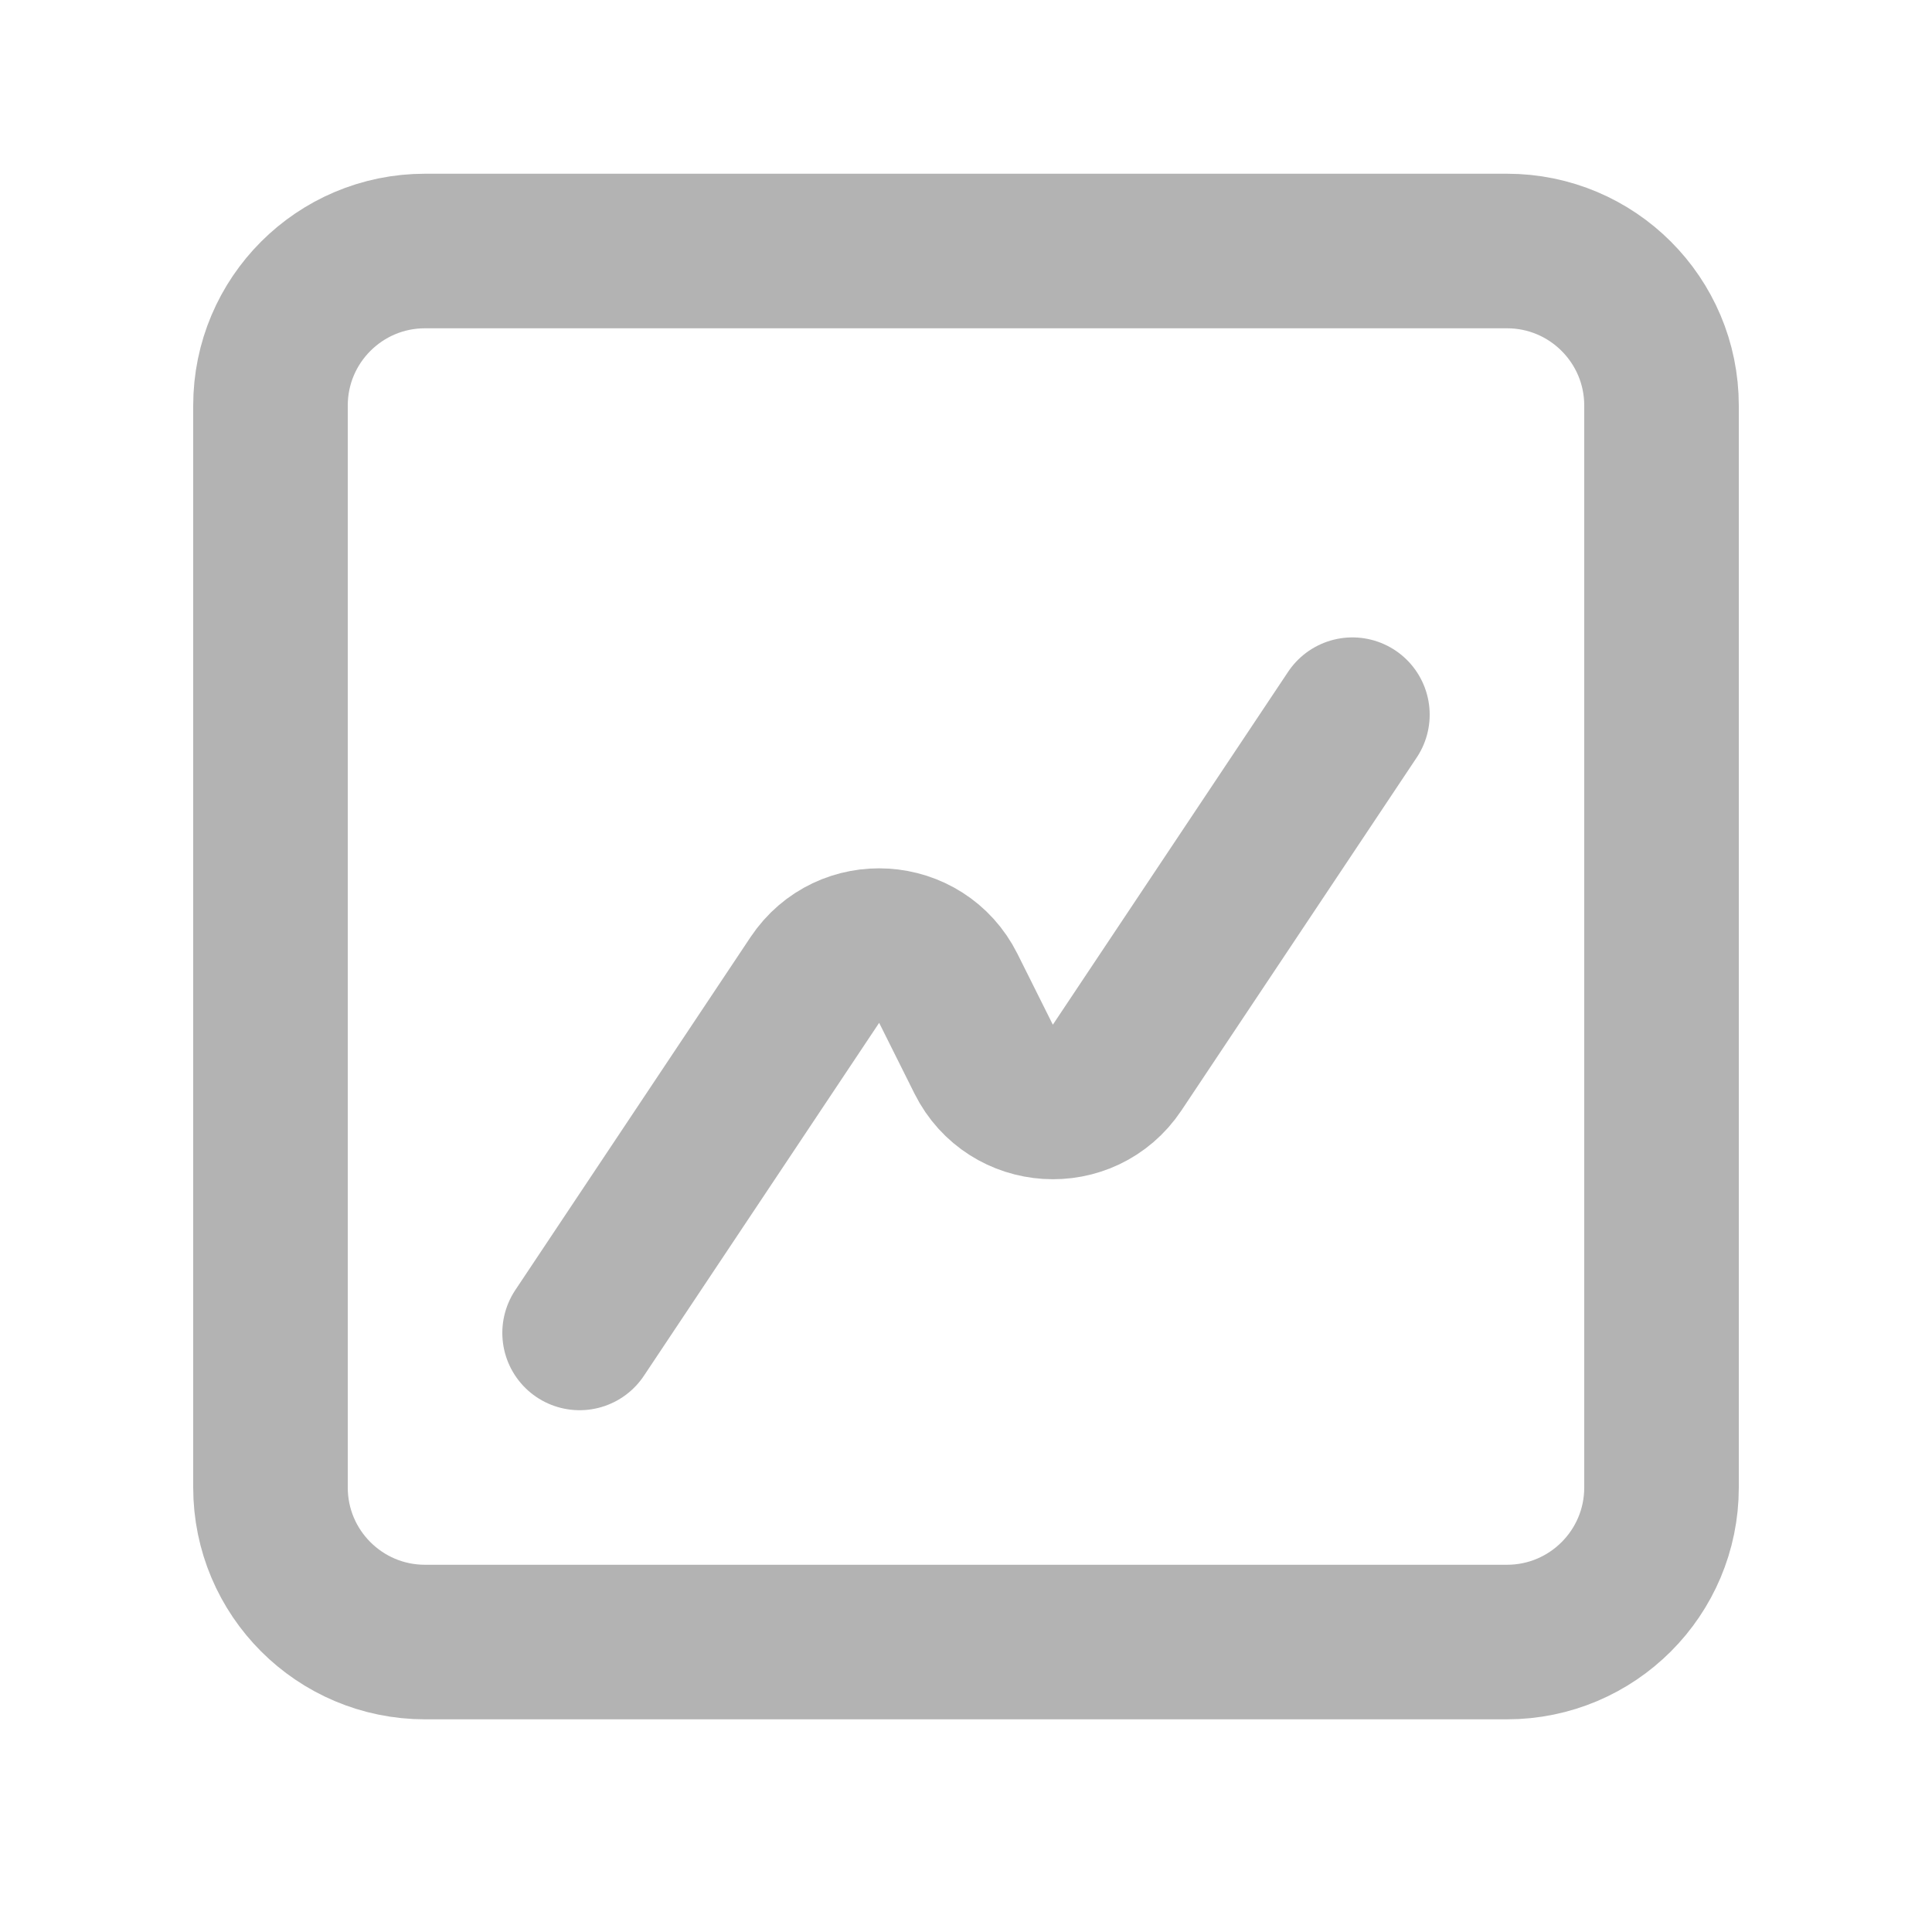
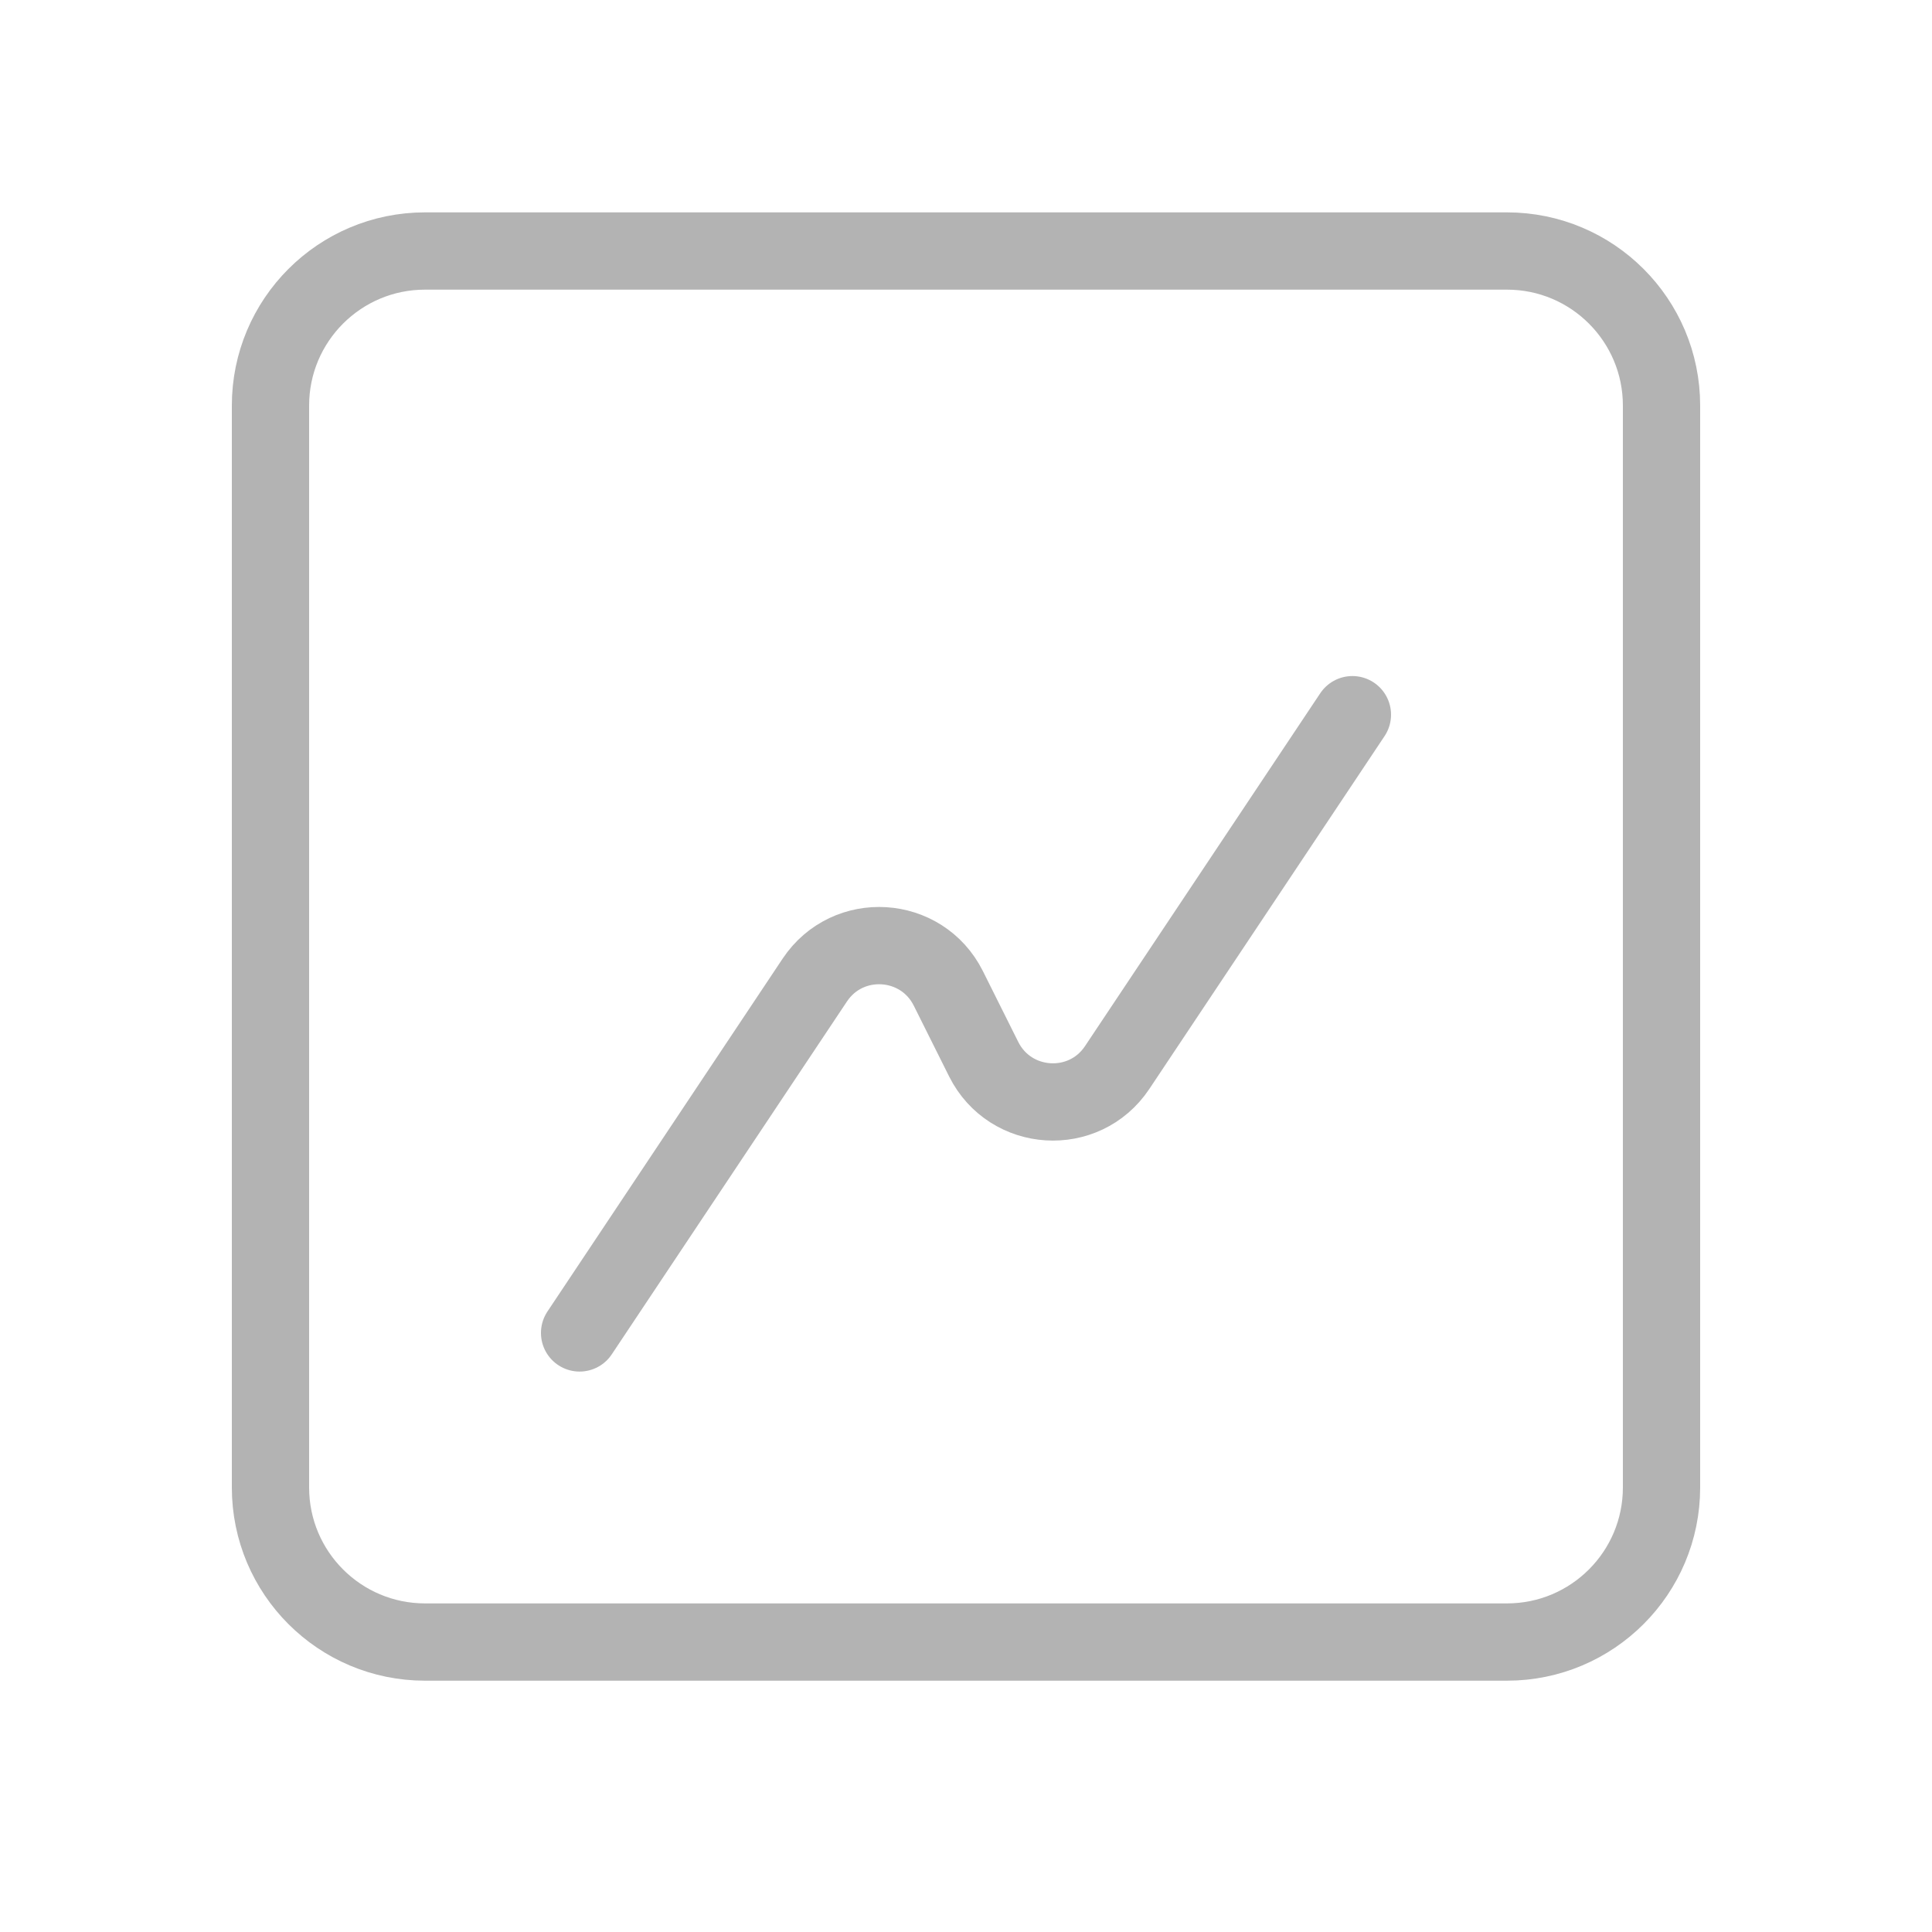
<svg xmlns="http://www.w3.org/2000/svg" width="25" height="25" viewBox="0 0 25 25" fill="none">
-   <path d="M17.5 9.248L14.456 13.814C14.03 14.453 13.073 14.393 12.729 13.706L12.271 12.789C11.927 12.102 10.97 12.043 10.544 12.681L7.5 17.248" stroke="#B3B3B3" stroke-width="2" stroke-linecap="round" stroke-linejoin="round" />
-   <rect x="3.5" y="3.248" width="18" height="18" rx="2" stroke="#B3B3B3" stroke-width="2" />
+   <path d="M17.5 9.248L14.456 13.814C14.03 14.453 13.073 14.393 12.729 13.706L12.271 12.789C11.927 12.102 10.97 12.043 10.544 12.681L7.5 17.248" stroke="#B3B3B3" strokeWidth="2" stroke-linecap="round" strokeLinejoin="round" />
+   <rect x="3.5" y="3.248" width="18" height="18" rx="2" stroke="#B3B3B3" strokeWidth="2" />
</svg>
